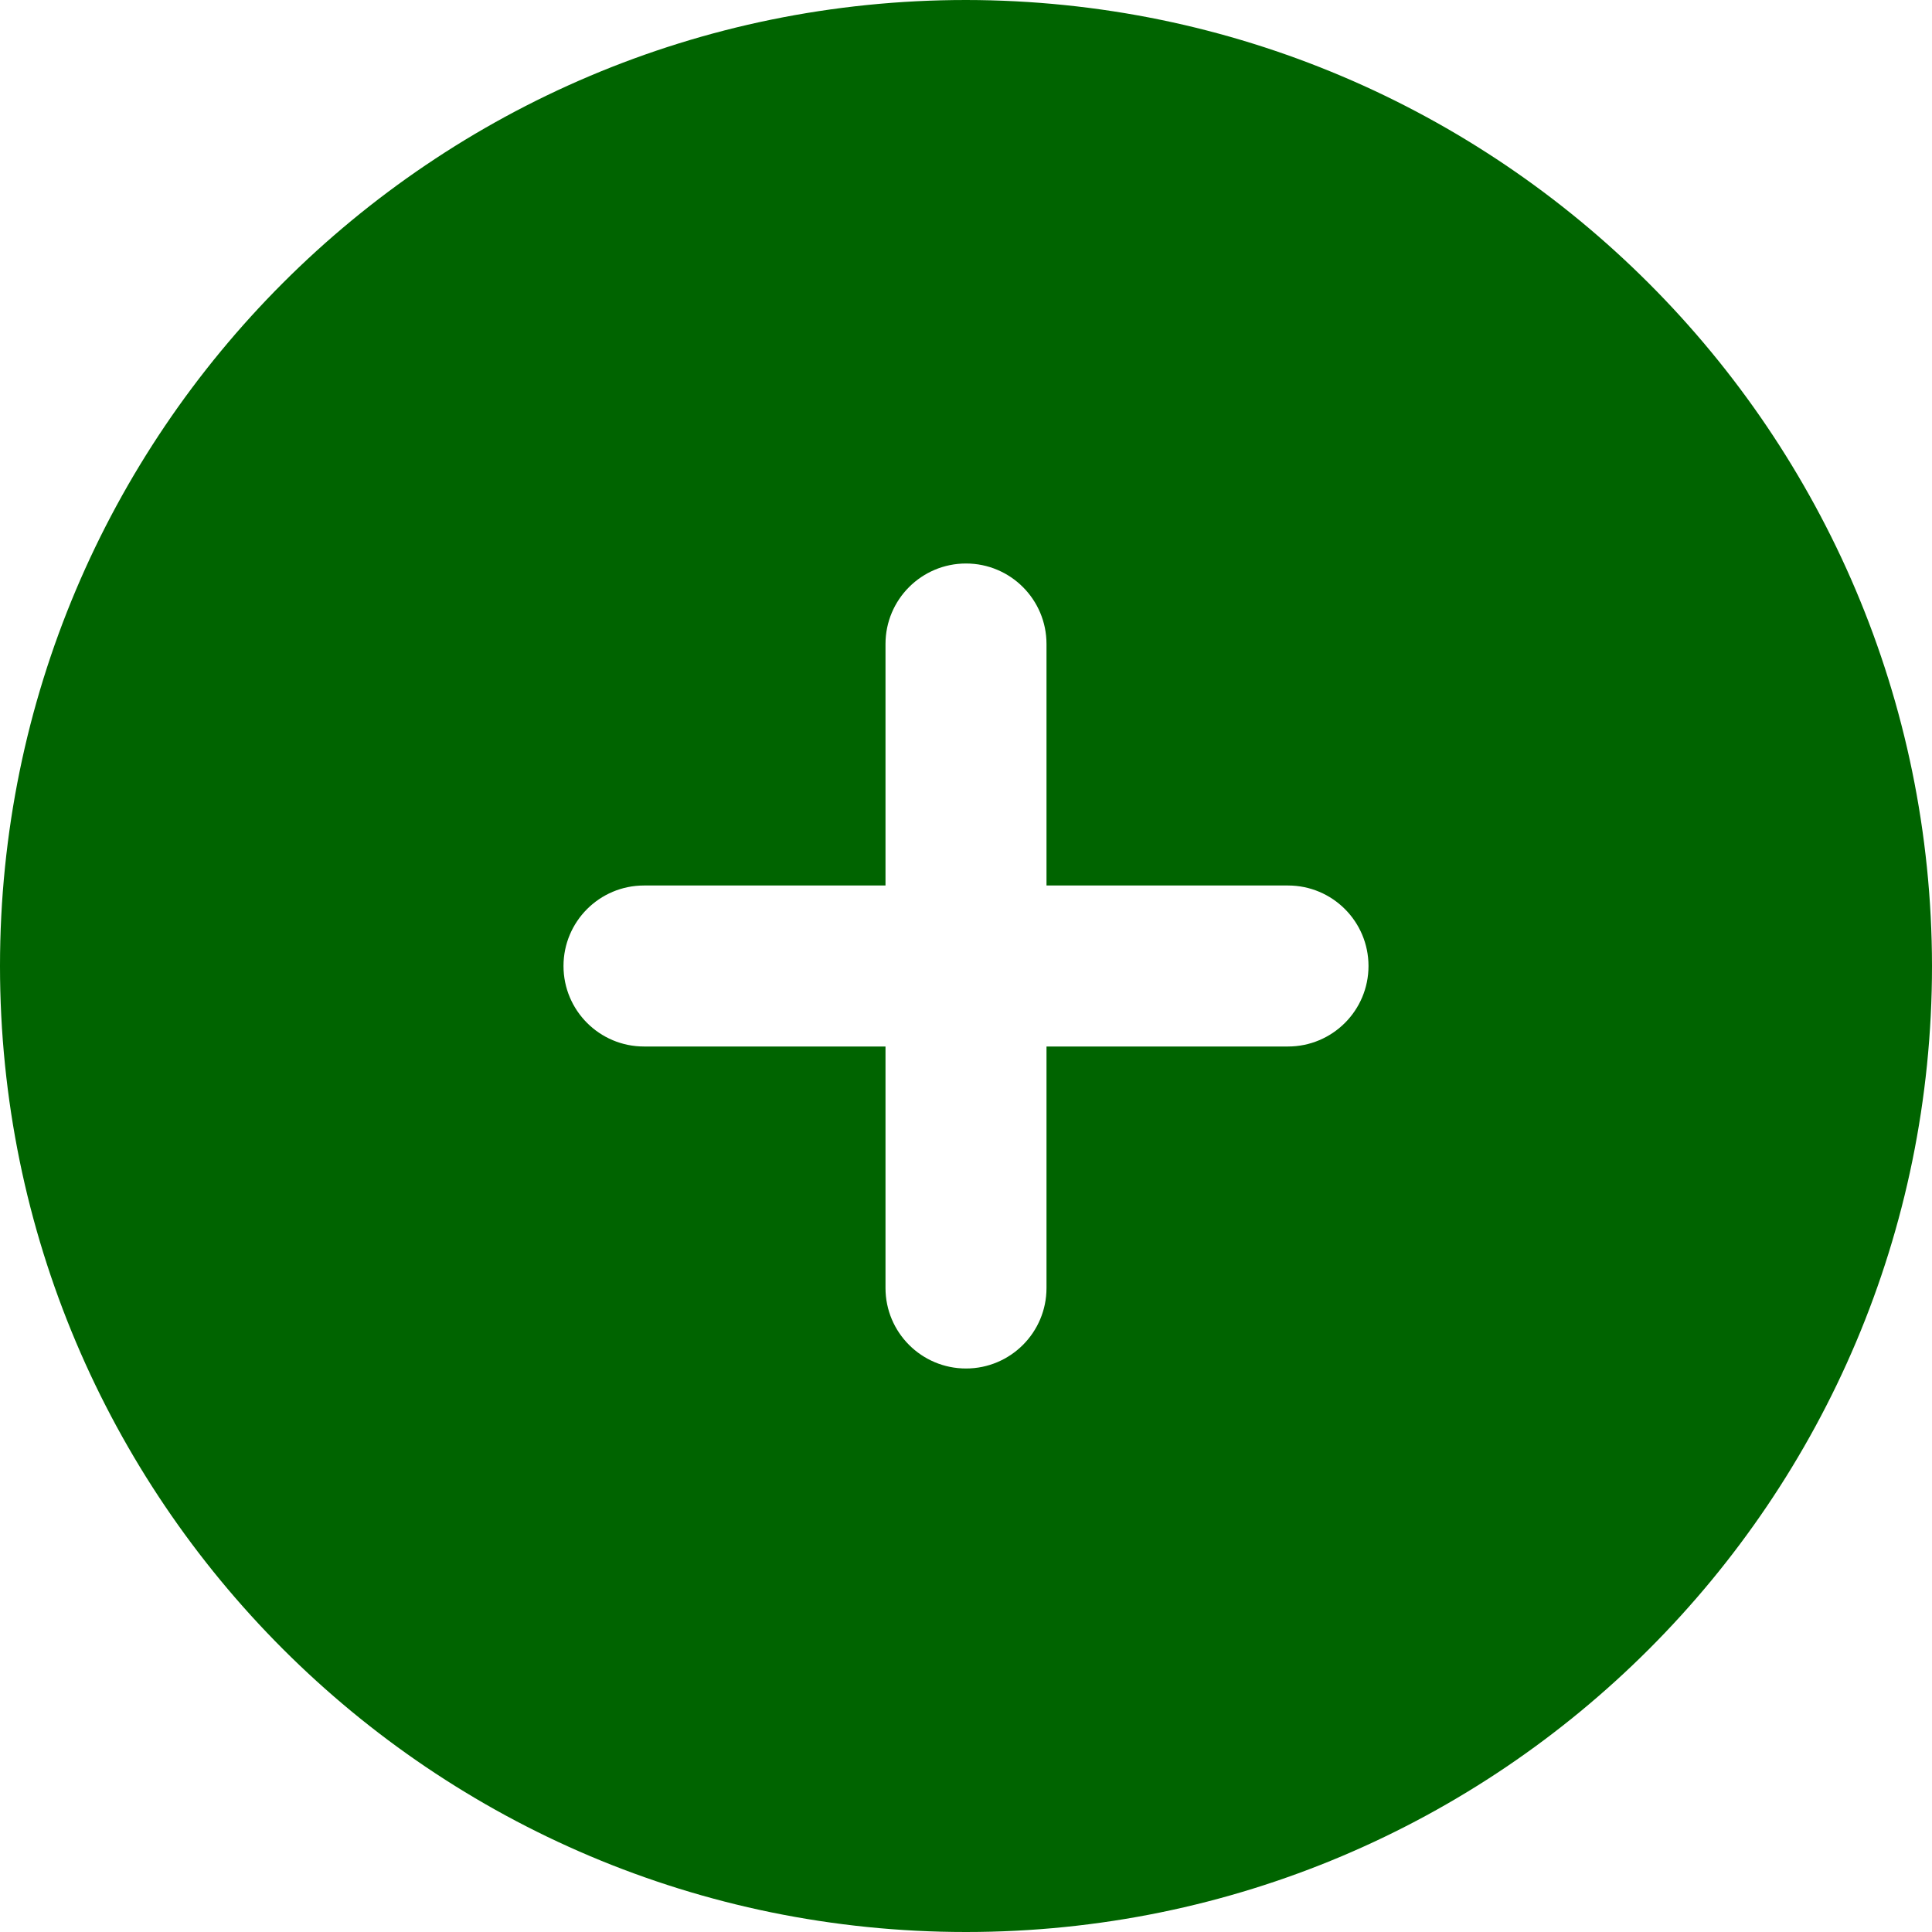
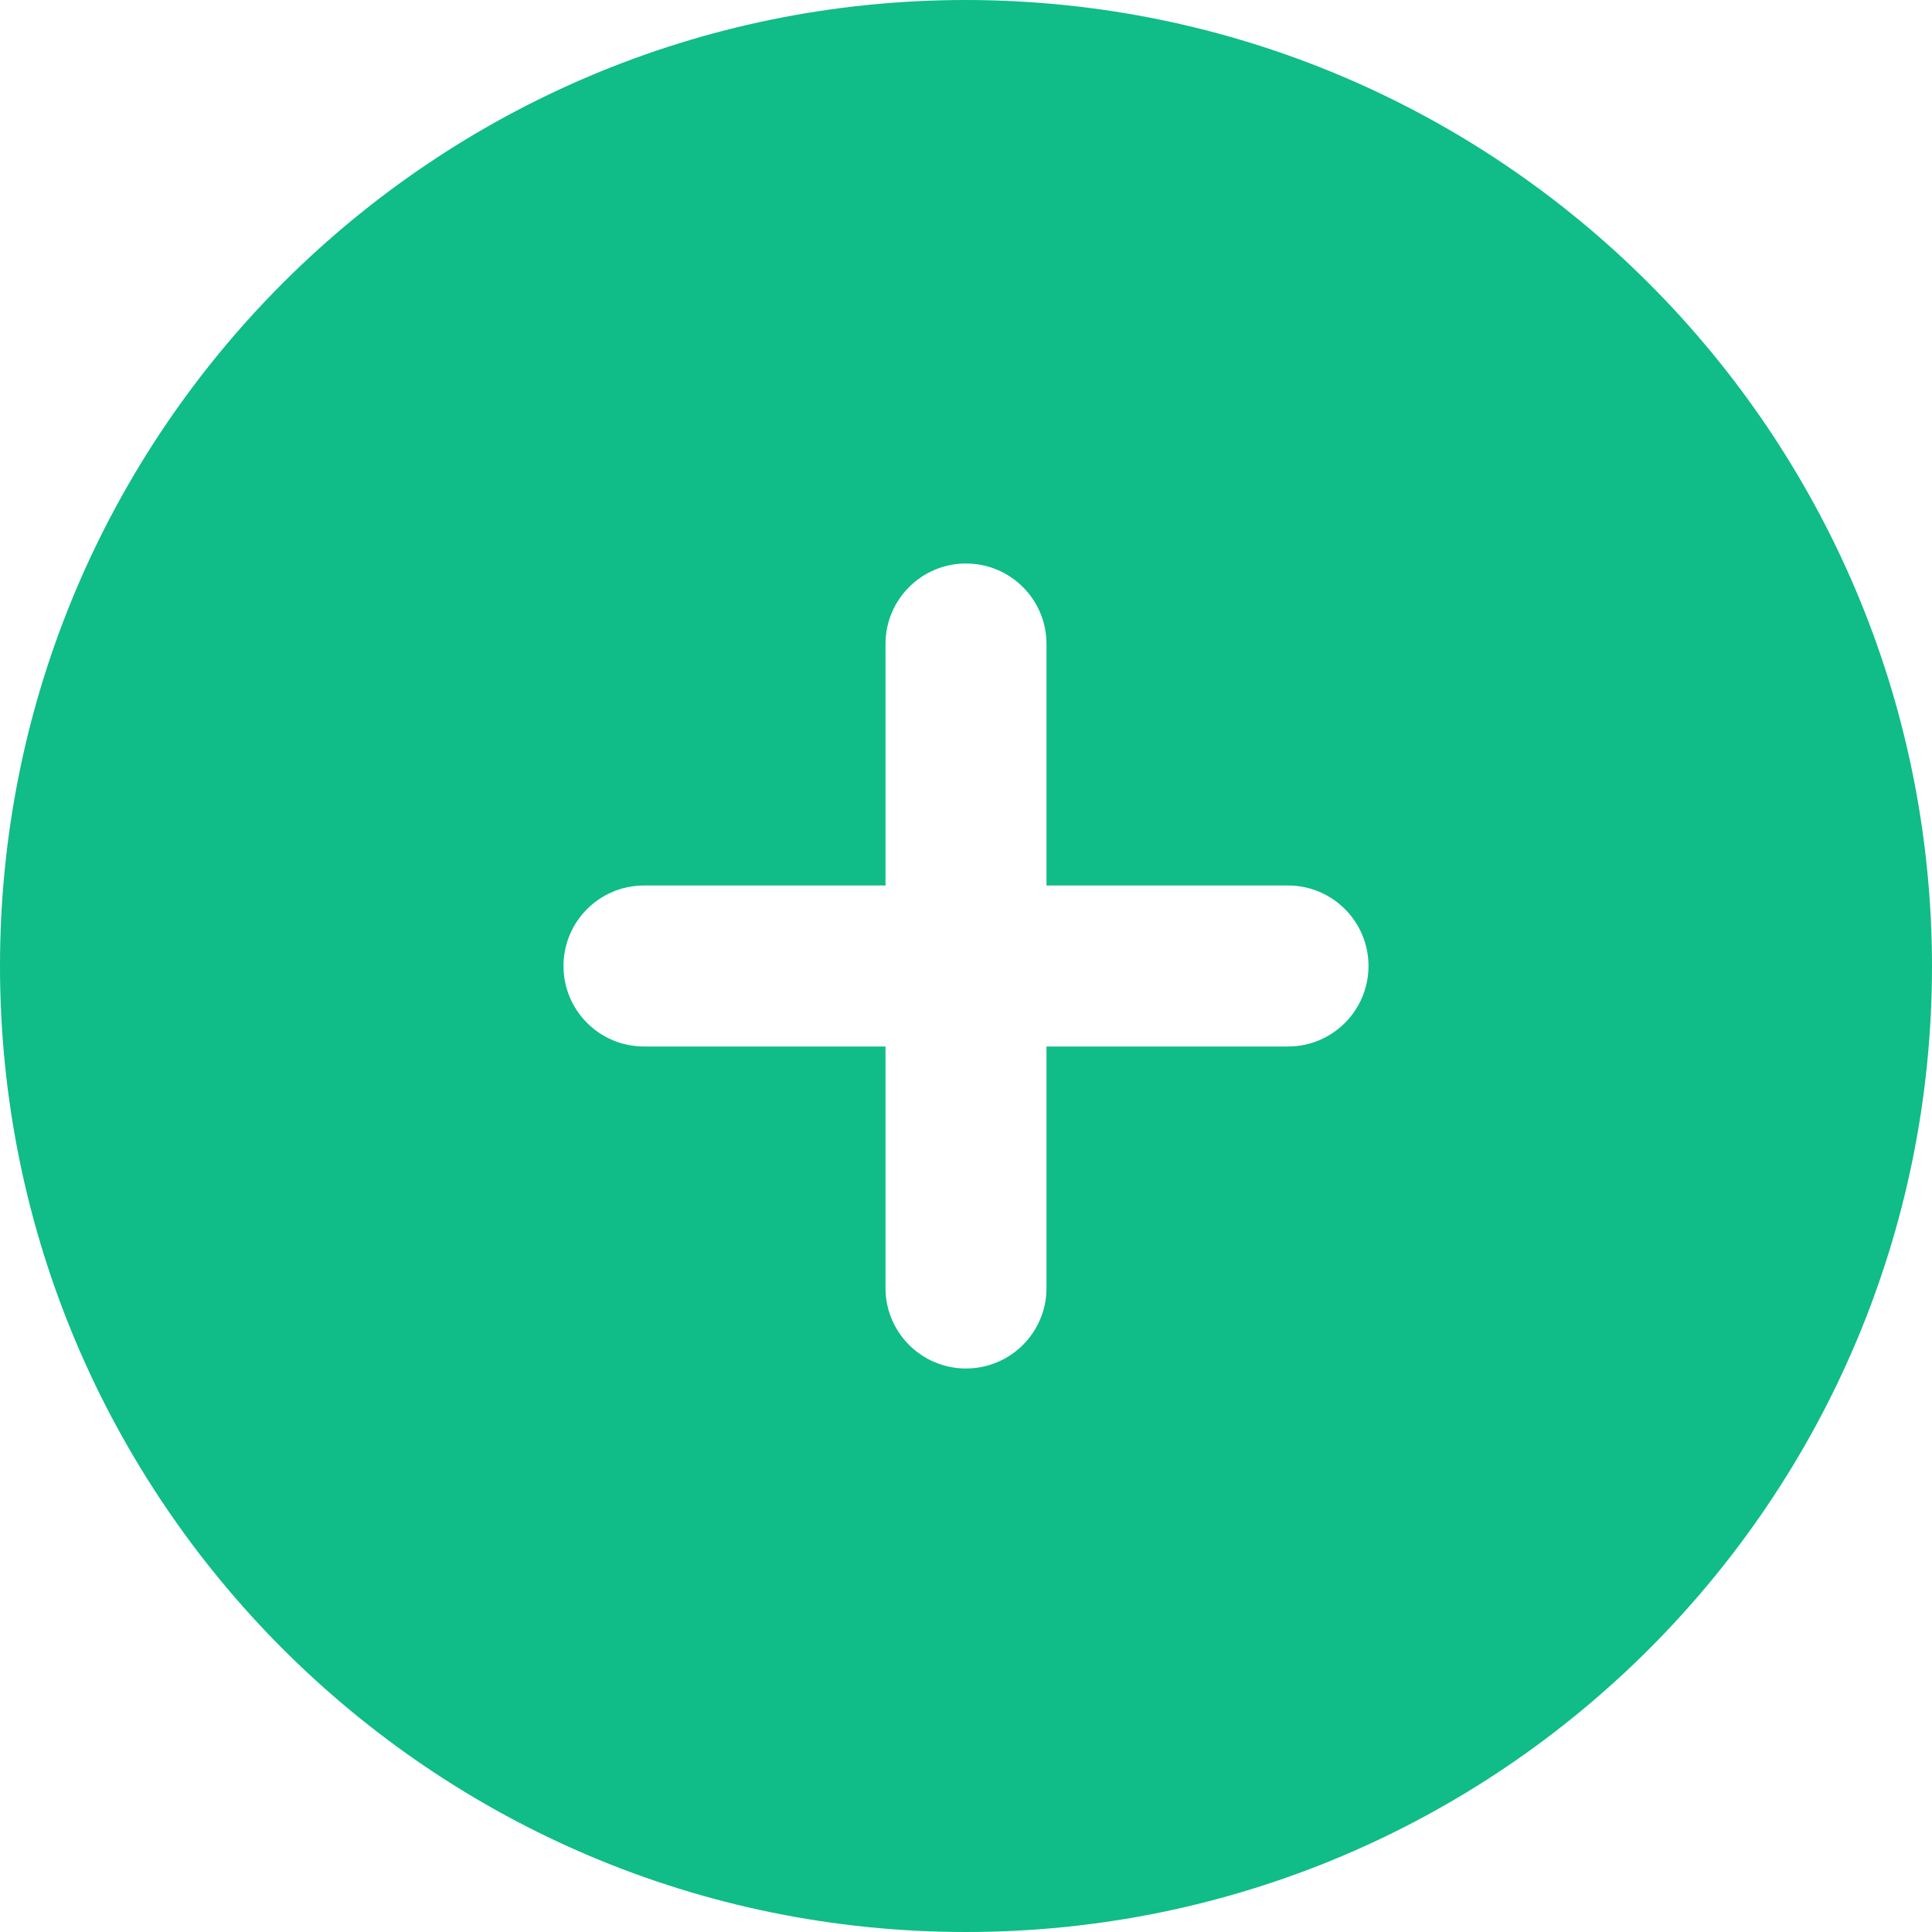
- <svg xmlns="http://www.w3.org/2000/svg" fill="darkgreen" id="Layer_1" height="16" viewBox="0 0 24 24" width="16" data-name="Layer 1">
+ <svg xmlns="http://www.w3.org/2000/svg" fill="#10bc88" id="Layer_1" height="22" viewBox="0 0 24 24" width="22" data-name="Layer 1">
  <path d="m12 0a12 12 0 1 0 12 12 12.013 12.013 0 0 0 -12-12zm4 13h-3v3a1 1 0 0 1 -2 0v-3h-3a1 1 0 0 1 0-2h3v-3a1 1 0 0 1 2 0v3h3a1 1 0 0 1 0 2z" />
</svg>
